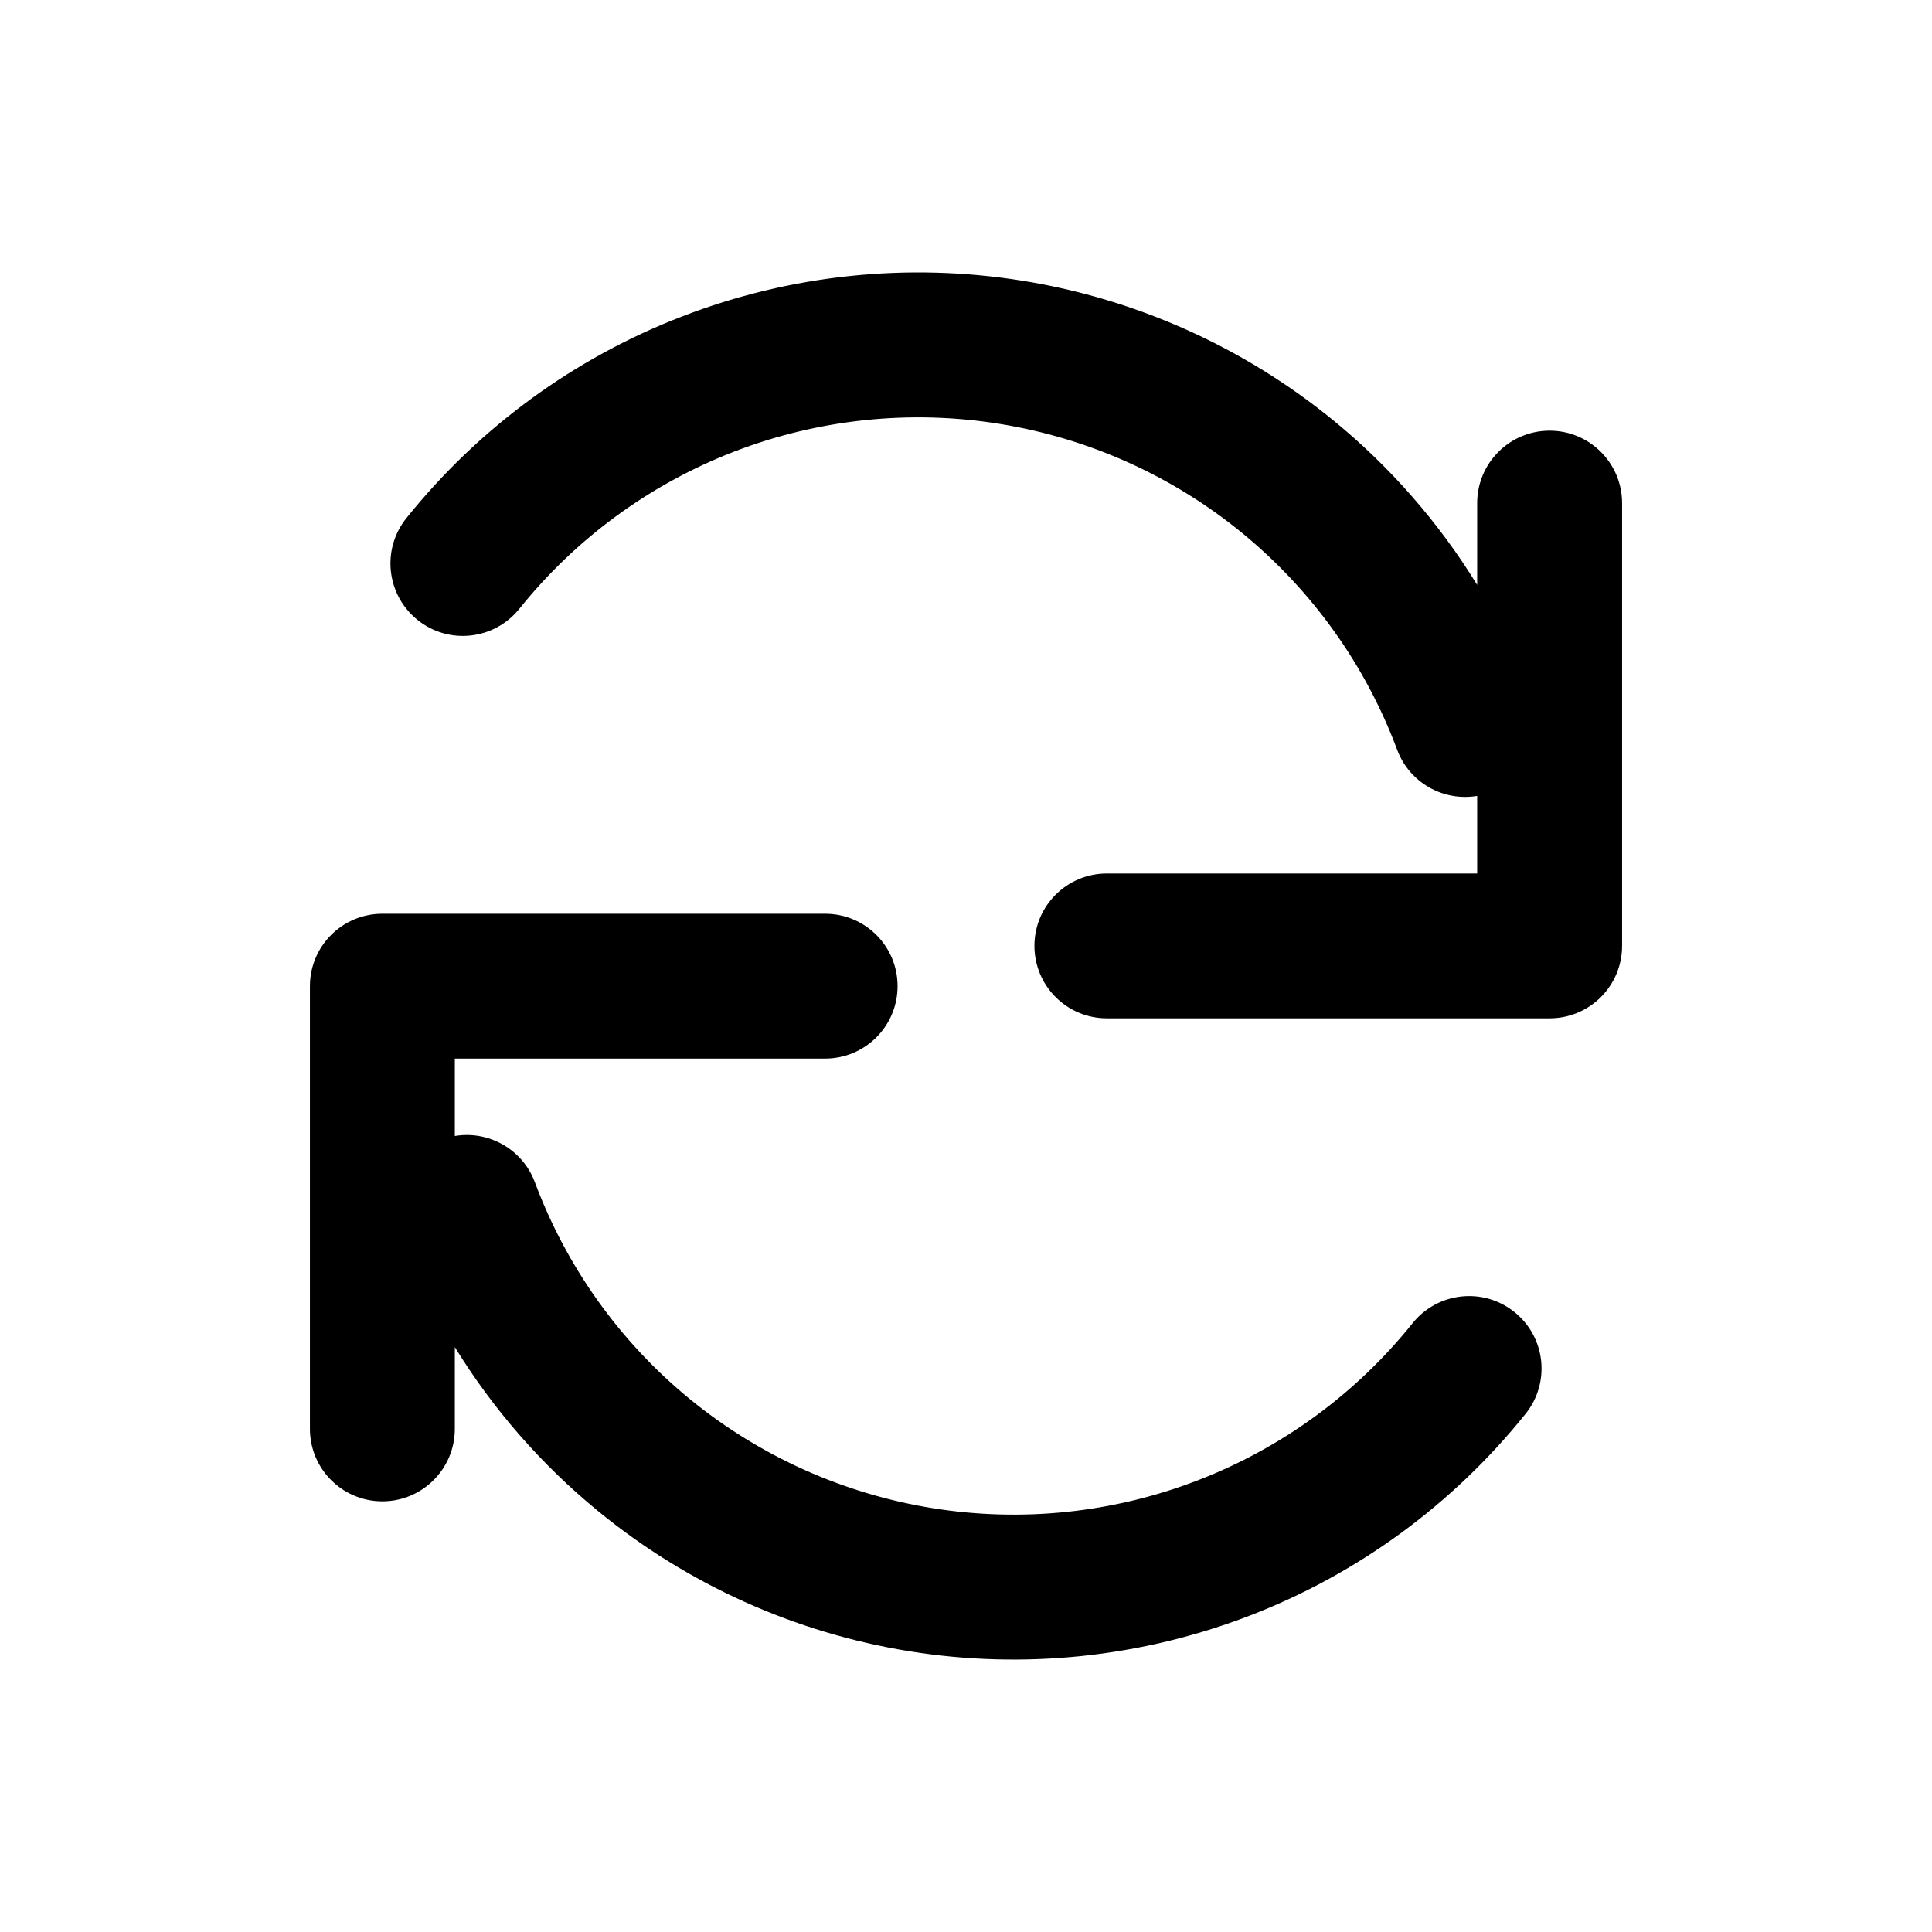
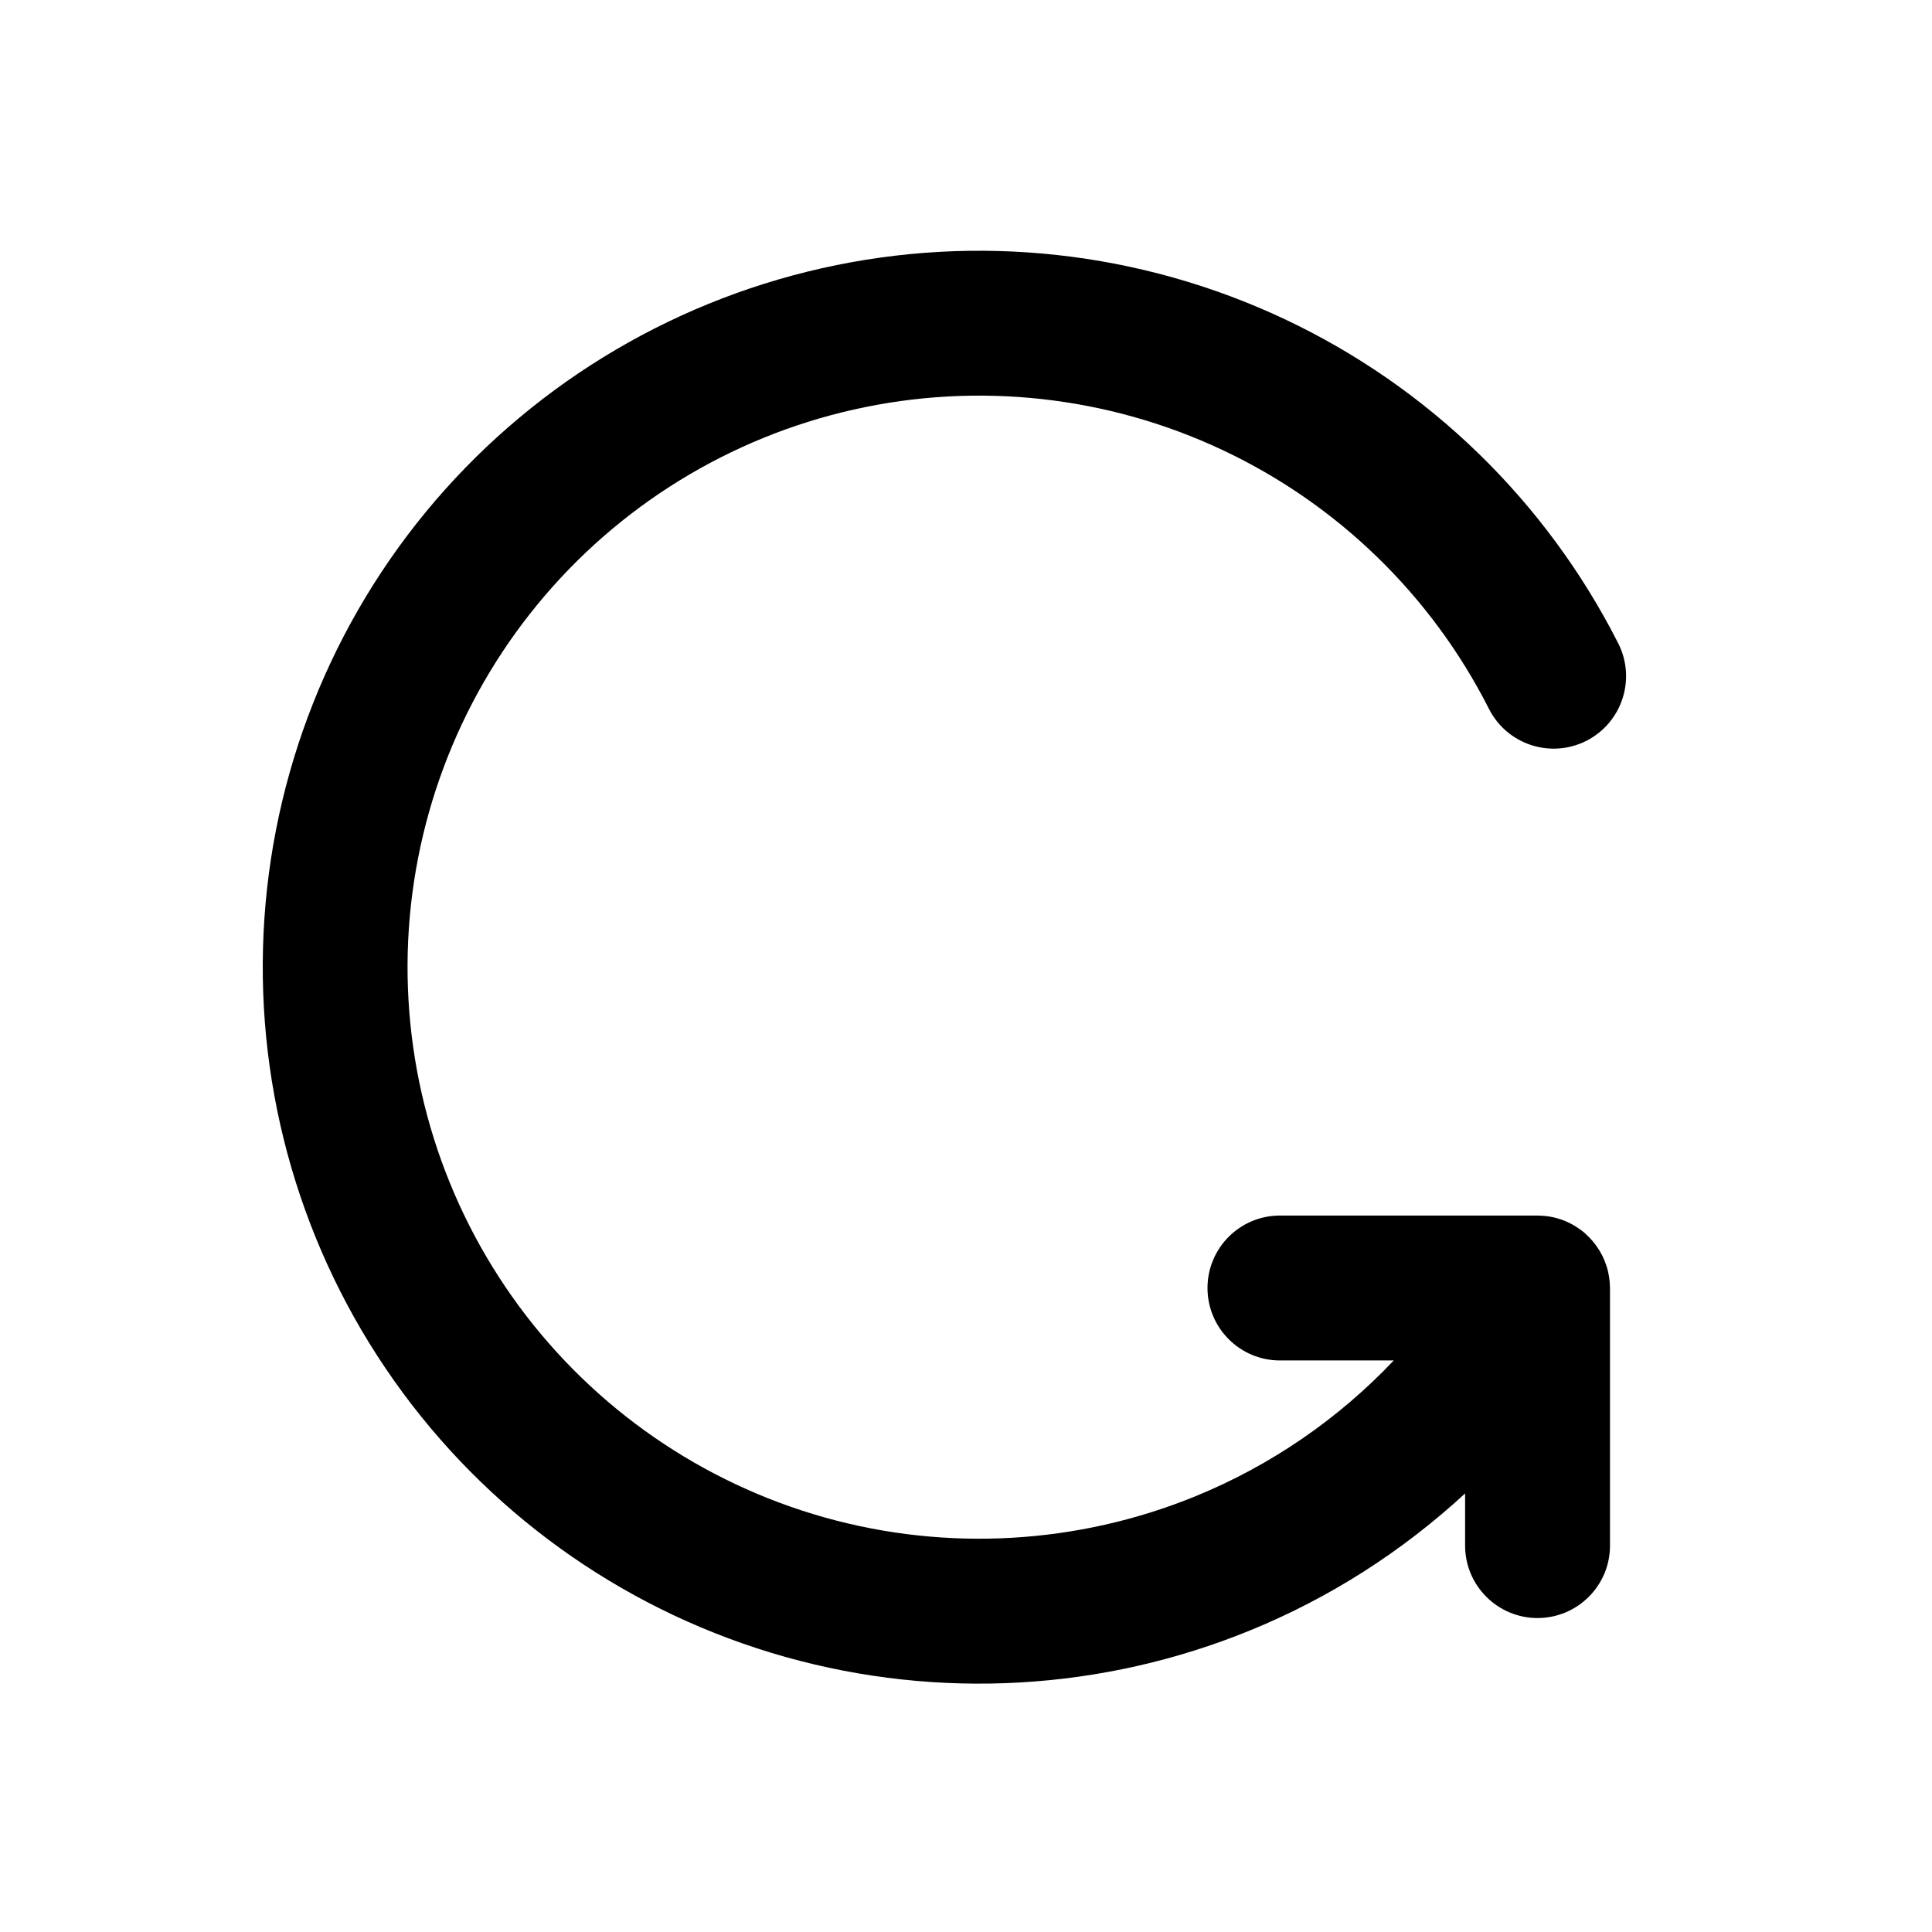
<svg xmlns="http://www.w3.org/2000/svg" width="24" height="24" viewBox="0 0 24 24" fill="none">
-   <path d="M3.85 17.75V12.25C3.85 11.753 4.253 11.351 4.75 11.351H10.25C10.747 11.351 11.15 11.753 11.15 12.25C11.15 12.747 10.747 13.15 10.25 13.15H5.65V14.112C6.068 14.041 6.49 14.274 6.644 14.685C7.036 15.737 7.699 16.666 8.567 17.378C9.436 18.089 10.478 18.557 11.586 18.735C12.694 18.913 13.83 18.794 14.877 18.39C15.924 17.987 16.846 17.313 17.548 16.437C17.859 16.05 18.425 15.987 18.812 16.298C19.2 16.608 19.263 17.174 18.952 17.562C18.051 18.686 16.869 19.552 15.524 20.07C14.18 20.588 12.722 20.741 11.3 20.513C9.877 20.284 8.541 19.683 7.427 18.769C6.723 18.192 6.123 17.504 5.65 16.734V17.75C5.65 18.247 5.247 18.65 4.75 18.65C4.253 18.65 3.85 18.247 3.85 17.75ZM8.476 3.93C9.82 3.411 11.278 3.259 12.7 3.487C14.123 3.716 15.459 4.317 16.573 5.23C17.277 5.807 17.877 6.496 18.35 7.266V6.25C18.35 5.753 18.753 5.35 19.25 5.35C19.747 5.35 20.15 5.753 20.15 6.25V11.75C20.15 12.247 19.747 12.65 19.25 12.65H13.75C13.253 12.65 12.85 12.247 12.85 11.75C12.85 11.253 13.253 10.851 13.75 10.851H18.35V9.887C17.932 9.958 17.51 9.726 17.356 9.314C16.964 8.263 16.3 7.334 15.433 6.623C14.564 5.911 13.522 5.443 12.414 5.265C11.306 5.087 10.17 5.206 9.123 5.609C8.076 6.013 7.154 6.687 6.452 7.562C6.141 7.95 5.575 8.013 5.188 7.702C4.8 7.391 4.737 6.825 5.048 6.437C5.949 5.313 7.131 4.448 8.476 3.93Z" fill="currentColor" />
+   <path d="M10.21 3.332C12.142 2.897 14.165 3.12 15.957 3.964C17.749 4.808 19.207 6.226 20.103 7.993C20.327 8.437 20.149 8.978 19.706 9.203C19.263 9.427 18.722 9.25 18.497 8.807C17.783 7.397 16.619 6.265 15.19 5.592C13.76 4.918 12.146 4.741 10.604 5.088C9.063 5.435 7.681 6.286 6.678 7.507C5.675 8.728 5.107 10.249 5.065 11.828C5.024 13.407 5.511 14.956 6.448 16.227C7.386 17.499 8.722 18.422 10.243 18.85C11.764 19.277 13.385 19.185 14.848 18.588C15.786 18.205 16.625 17.627 17.314 16.9H15.9C15.403 16.9 15 16.497 15 16C15 15.503 15.403 15.1 15.9 15.1H19.101C19.107 15.1 19.113 15.1 19.119 15.101C19.122 15.101 19.125 15.101 19.128 15.101C19.279 15.105 19.42 15.147 19.543 15.217C19.545 15.218 19.546 15.219 19.548 15.22C19.551 15.222 19.555 15.225 19.559 15.226C19.578 15.238 19.597 15.25 19.615 15.263C19.625 15.269 19.634 15.276 19.643 15.283C19.653 15.291 19.663 15.298 19.673 15.306L19.696 15.326C19.7 15.329 19.703 15.333 19.706 15.336C19.765 15.39 19.817 15.452 19.86 15.521C19.865 15.527 19.869 15.534 19.873 15.541C19.882 15.556 19.891 15.572 19.899 15.588C19.907 15.602 19.913 15.616 19.919 15.63C19.924 15.641 19.929 15.652 19.934 15.664C19.94 15.679 19.945 15.694 19.95 15.709C19.955 15.722 19.959 15.734 19.963 15.747C19.967 15.762 19.971 15.777 19.975 15.792C19.978 15.806 19.981 15.819 19.983 15.833C19.987 15.852 19.99 15.871 19.992 15.89C19.993 15.898 19.994 15.906 19.995 15.914C19.997 15.937 19.999 15.96 19.999 15.983C19.999 15.989 20 15.994 20 16V19.2C20 19.697 19.597 20.099 19.101 20.1C18.604 20.1 18.2 19.697 18.2 19.2V18.552C17.423 19.269 16.521 19.849 15.528 20.254C13.694 21.003 11.663 21.119 9.756 20.583C7.849 20.047 6.175 18.89 5 17.296C3.825 15.702 3.215 13.76 3.267 11.78C3.319 9.8 4.03 7.893 5.287 6.363C6.545 4.833 8.278 3.767 10.21 3.332Z" fill="currentColor" />
</svg>
